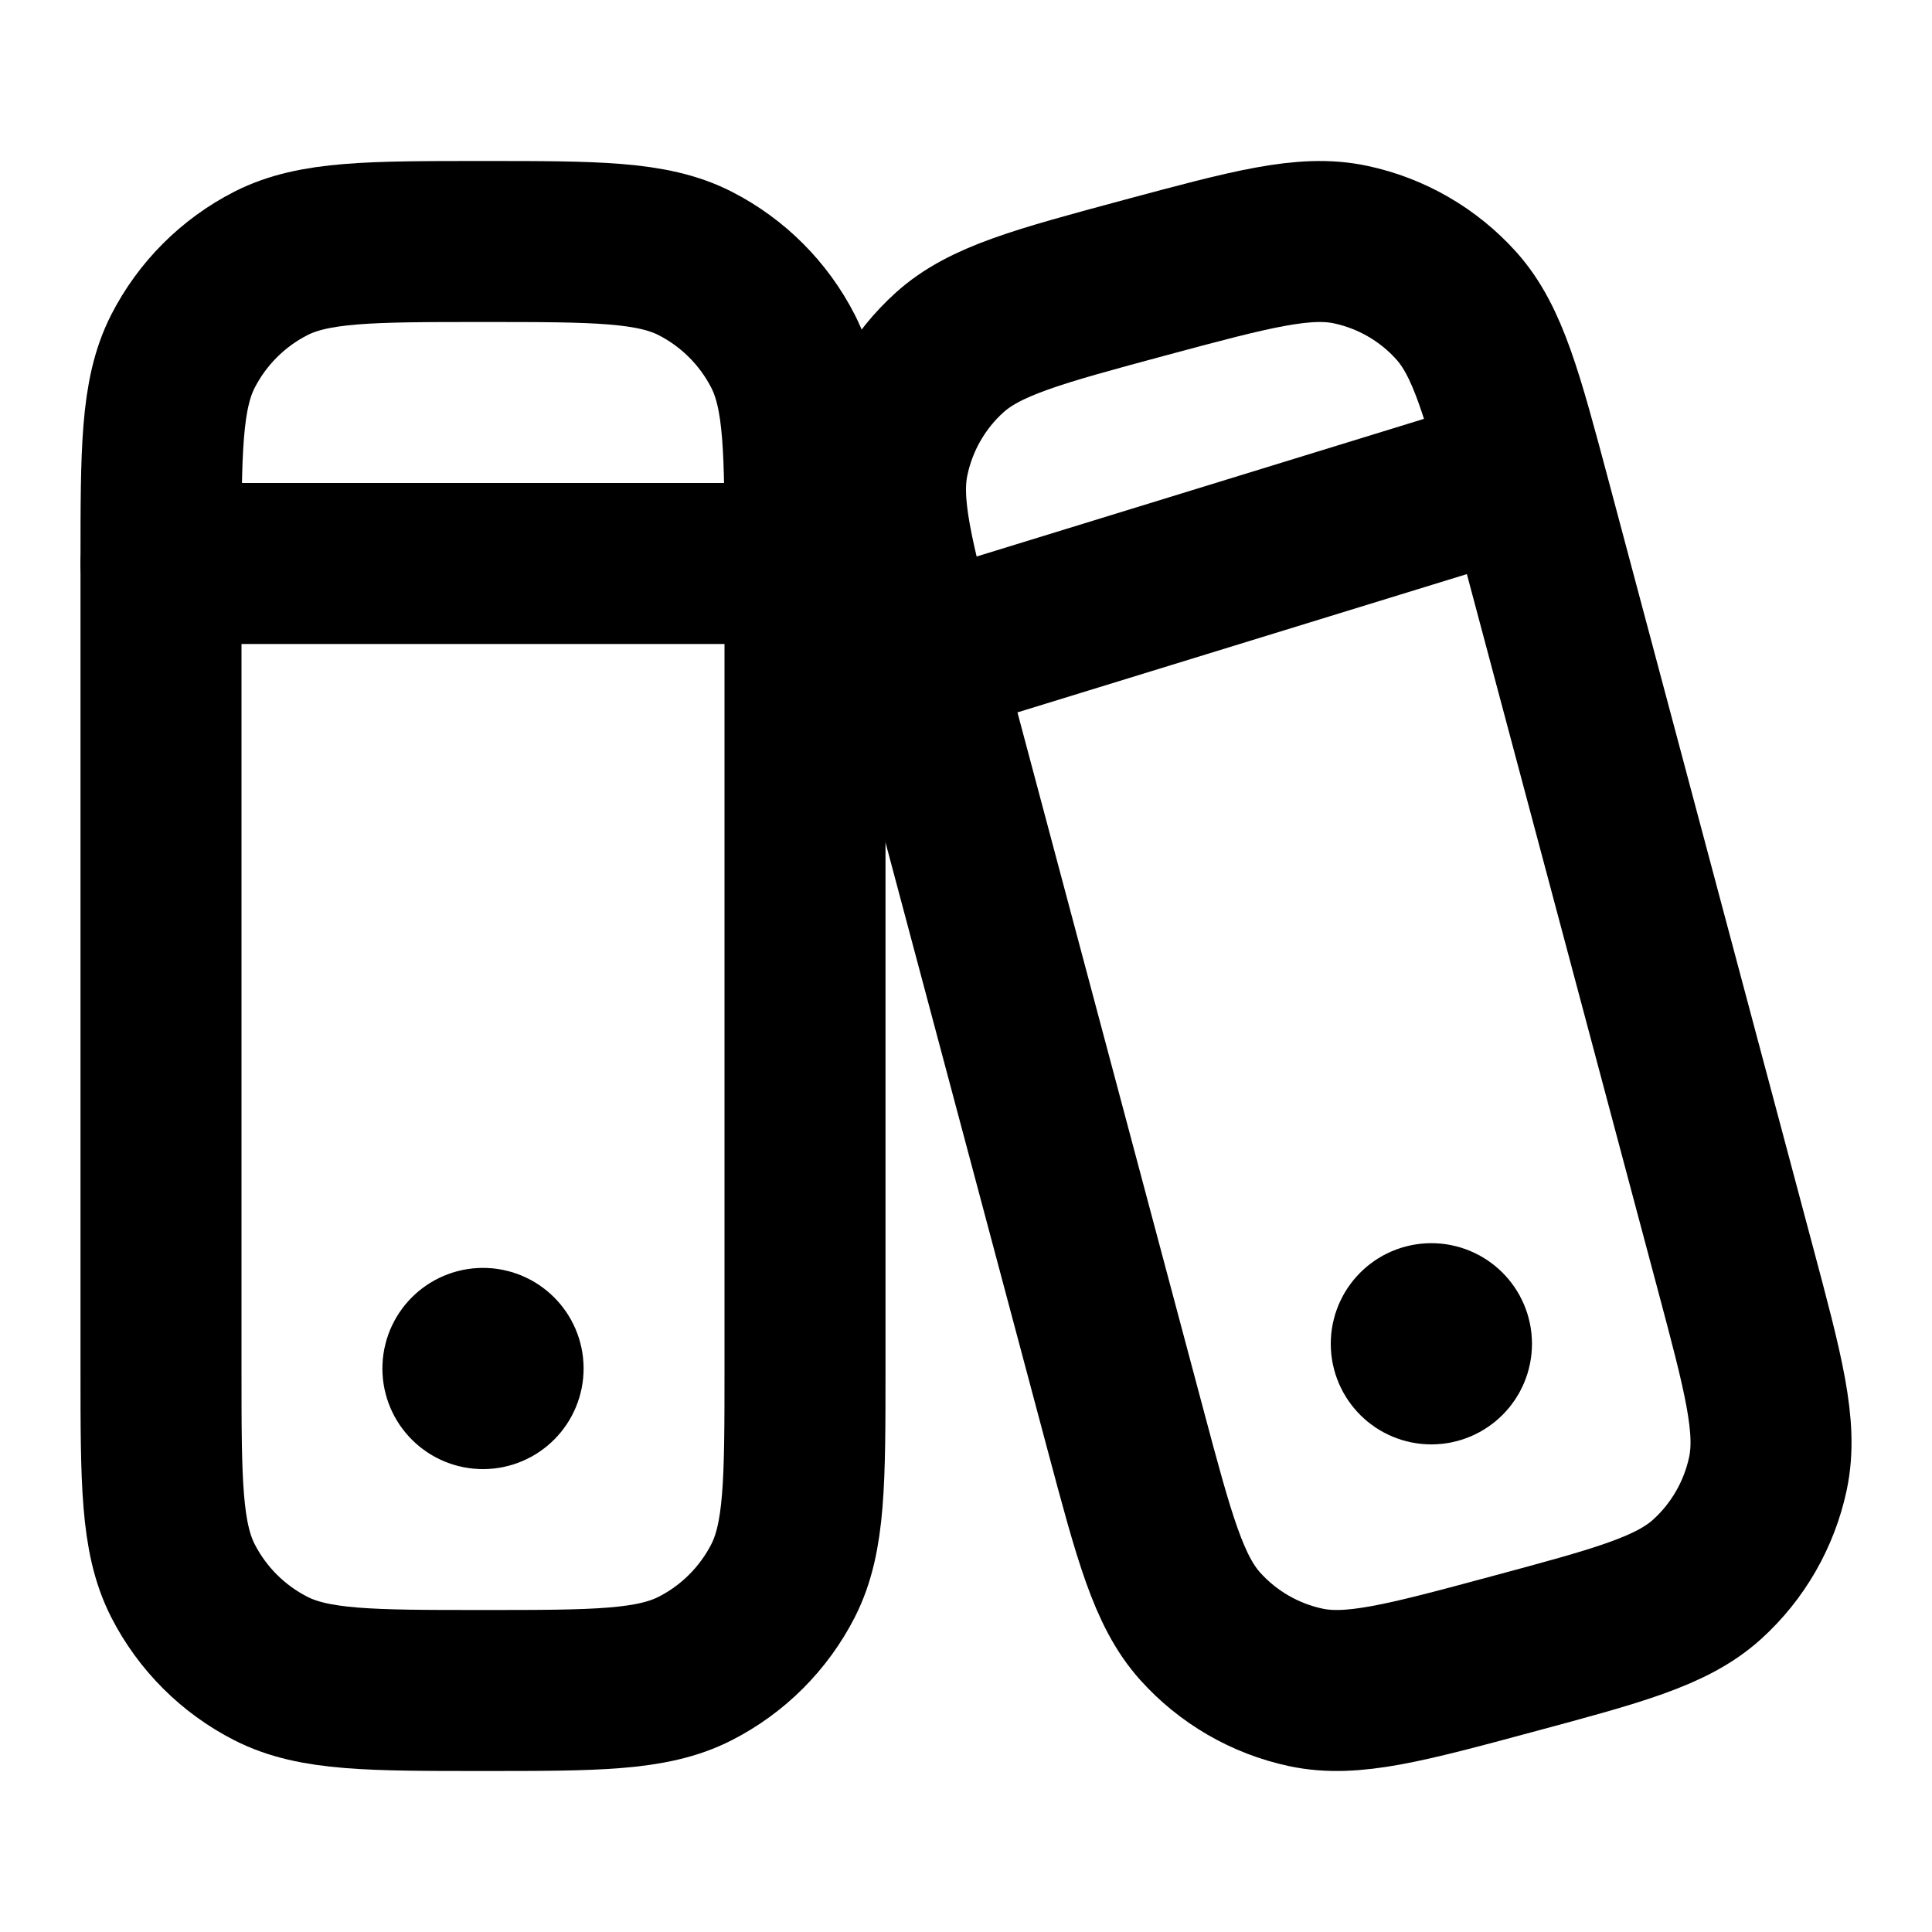
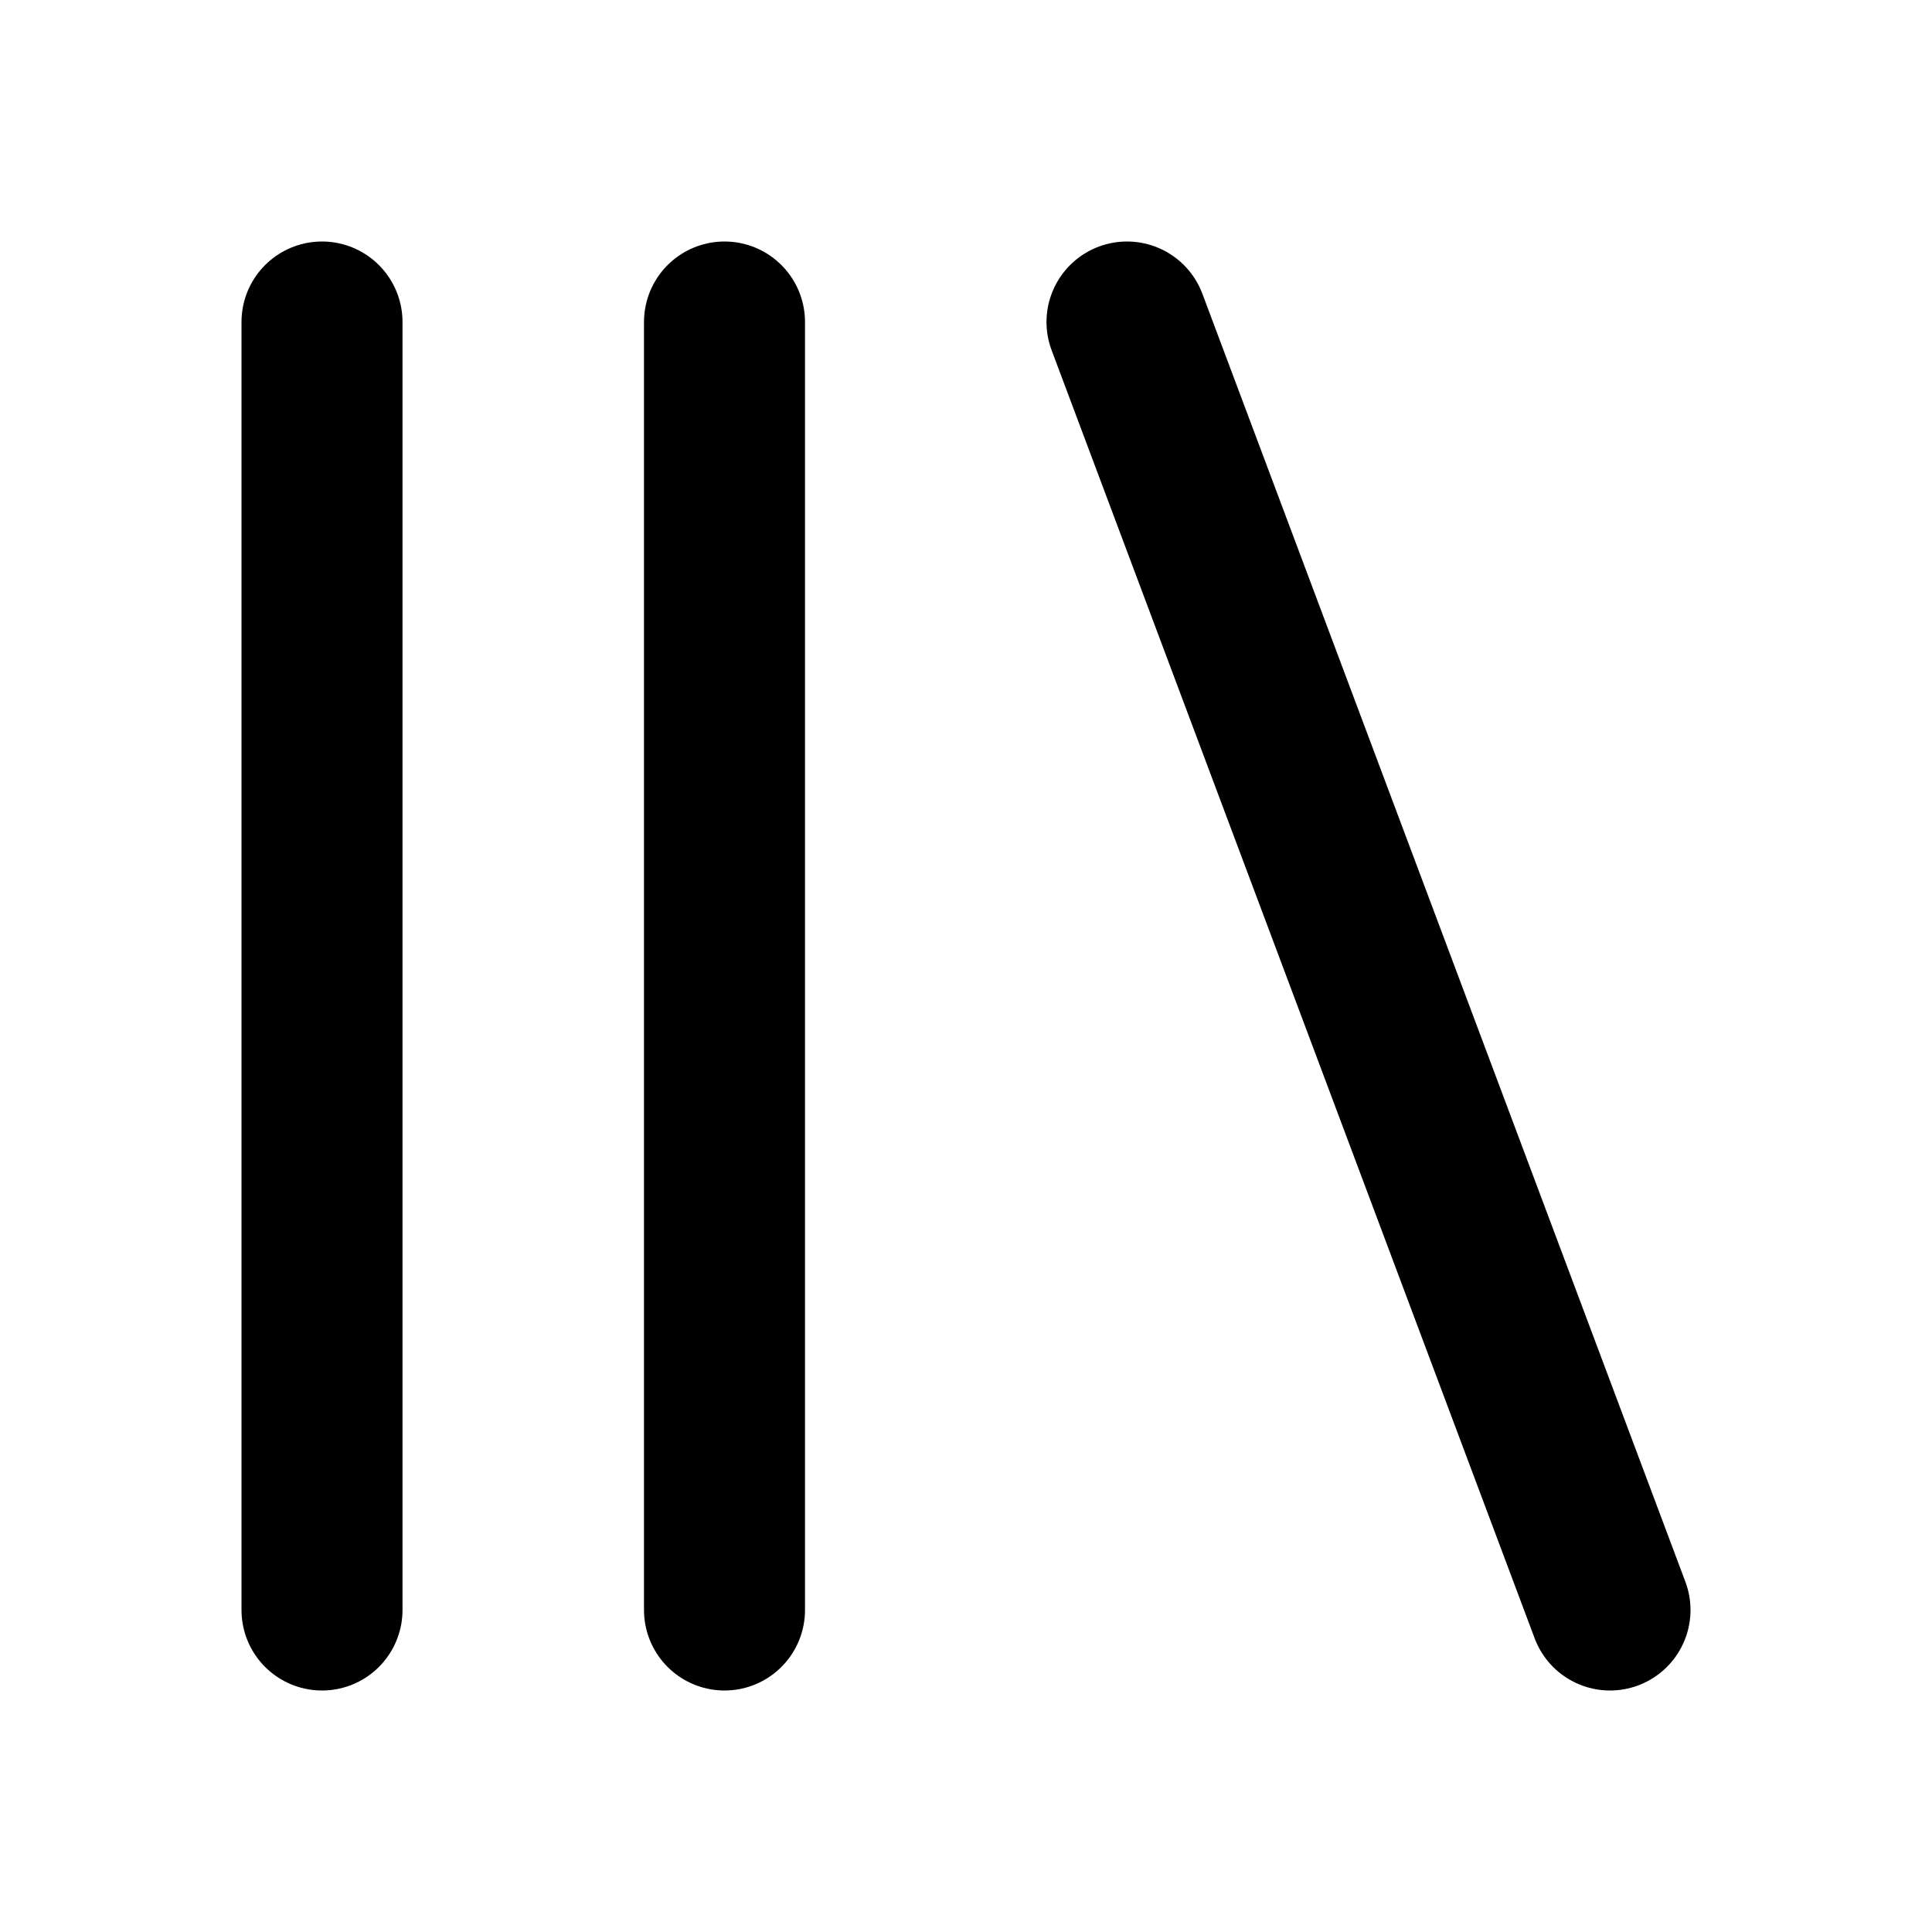
- <svg xmlns="http://www.w3.org/2000/svg" width="24" height="24" viewBox="0 0 24 24" fill="none" aria-hidden="true">
-   <path d="M2 7C2 5.6 2 4.9 2.272 4.365C2.512 3.895 2.895 3.512 3.365 3.272C3.9 3 4.6 3 6 3C7.4 3 8.1 3 8.635 3.272C9.105 3.512 9.488 3.895 9.728 4.365C10 4.9 10 5.6 10 7V17C10 18.4 10 19.1 9.728 19.635C9.488 20.105 9.105 20.488 8.635 20.727C8.1 21 7.4 21 6 21C4.6 21 3.9 21 3.365 20.727C2.895 20.488 2.512 20.105 2.272 19.635C2 19.1 2 18.4 2 17V7Z" stroke="currentColor" stroke-linecap="round" stroke-linejoin="round" stroke-width="2" />
-   <path d="M6.125 17H6M6.25 17C6.25 17.138 6.138 17.25 6 17.25C5.862 17.25 5.75 17.138 5.75 17C5.75 16.862 5.862 16.75 6 16.75C6.138 16.75 6.25 16.862 6.25 17Z" stroke="currentColor" stroke-linecap="round" stroke-linejoin="round" stroke-width="2" />
-   <path d="M17.906 16.693H17.781M18.031 16.693C18.031 16.831 17.919 16.943 17.781 16.943C17.643 16.943 17.531 16.831 17.531 16.693C17.531 16.555 17.643 16.443 17.781 16.443C17.919 16.443 18.031 16.555 18.031 16.693Z" stroke="currentColor" stroke-linecap="round" stroke-linejoin="round" stroke-width="2" />
-   <path d="M2 7H10" stroke="currentColor" stroke-linecap="round" stroke-linejoin="round" stroke-width="2" />
-   <path d="M11.449 8.268C11.094 6.938 10.916 6.273 11.039 5.696C11.146 5.188 11.411 4.727 11.795 4.38C12.232 3.985 12.894 3.807 14.219 3.45C15.543 3.094 16.206 2.916 16.78 3.039C17.286 3.147 17.745 3.413 18.091 3.798C18.484 4.237 18.662 4.902 19.017 6.232L21.551 15.732C21.906 17.062 22.084 17.727 21.962 18.304C21.854 18.812 21.589 19.273 21.205 19.62C20.768 20.015 20.106 20.193 18.781 20.549C17.457 20.906 16.794 21.084 16.22 20.961C15.714 20.853 15.255 20.587 14.909 20.202C14.516 19.763 14.338 19.098 13.983 17.768L11.449 8.268Z" stroke="currentColor" stroke-linecap="round" stroke-linejoin="round" stroke-width="2" />
-   <path d="M12 8L18.5 6" stroke="currentColor" stroke-linecap="round" stroke-linejoin="round" stroke-width="2" />
+ <svg xmlns="http://www.w3.org/2000/svg" aria-hidden="true" width="24" height="24" viewBox="0 0 24 24" fill="none">
+   <path d="M4 4V20M9 4V20M14 4L20 20" stroke="currentColor" stroke-width="2" stroke-linecap="round" stroke-linejoin="round" />
</svg>
